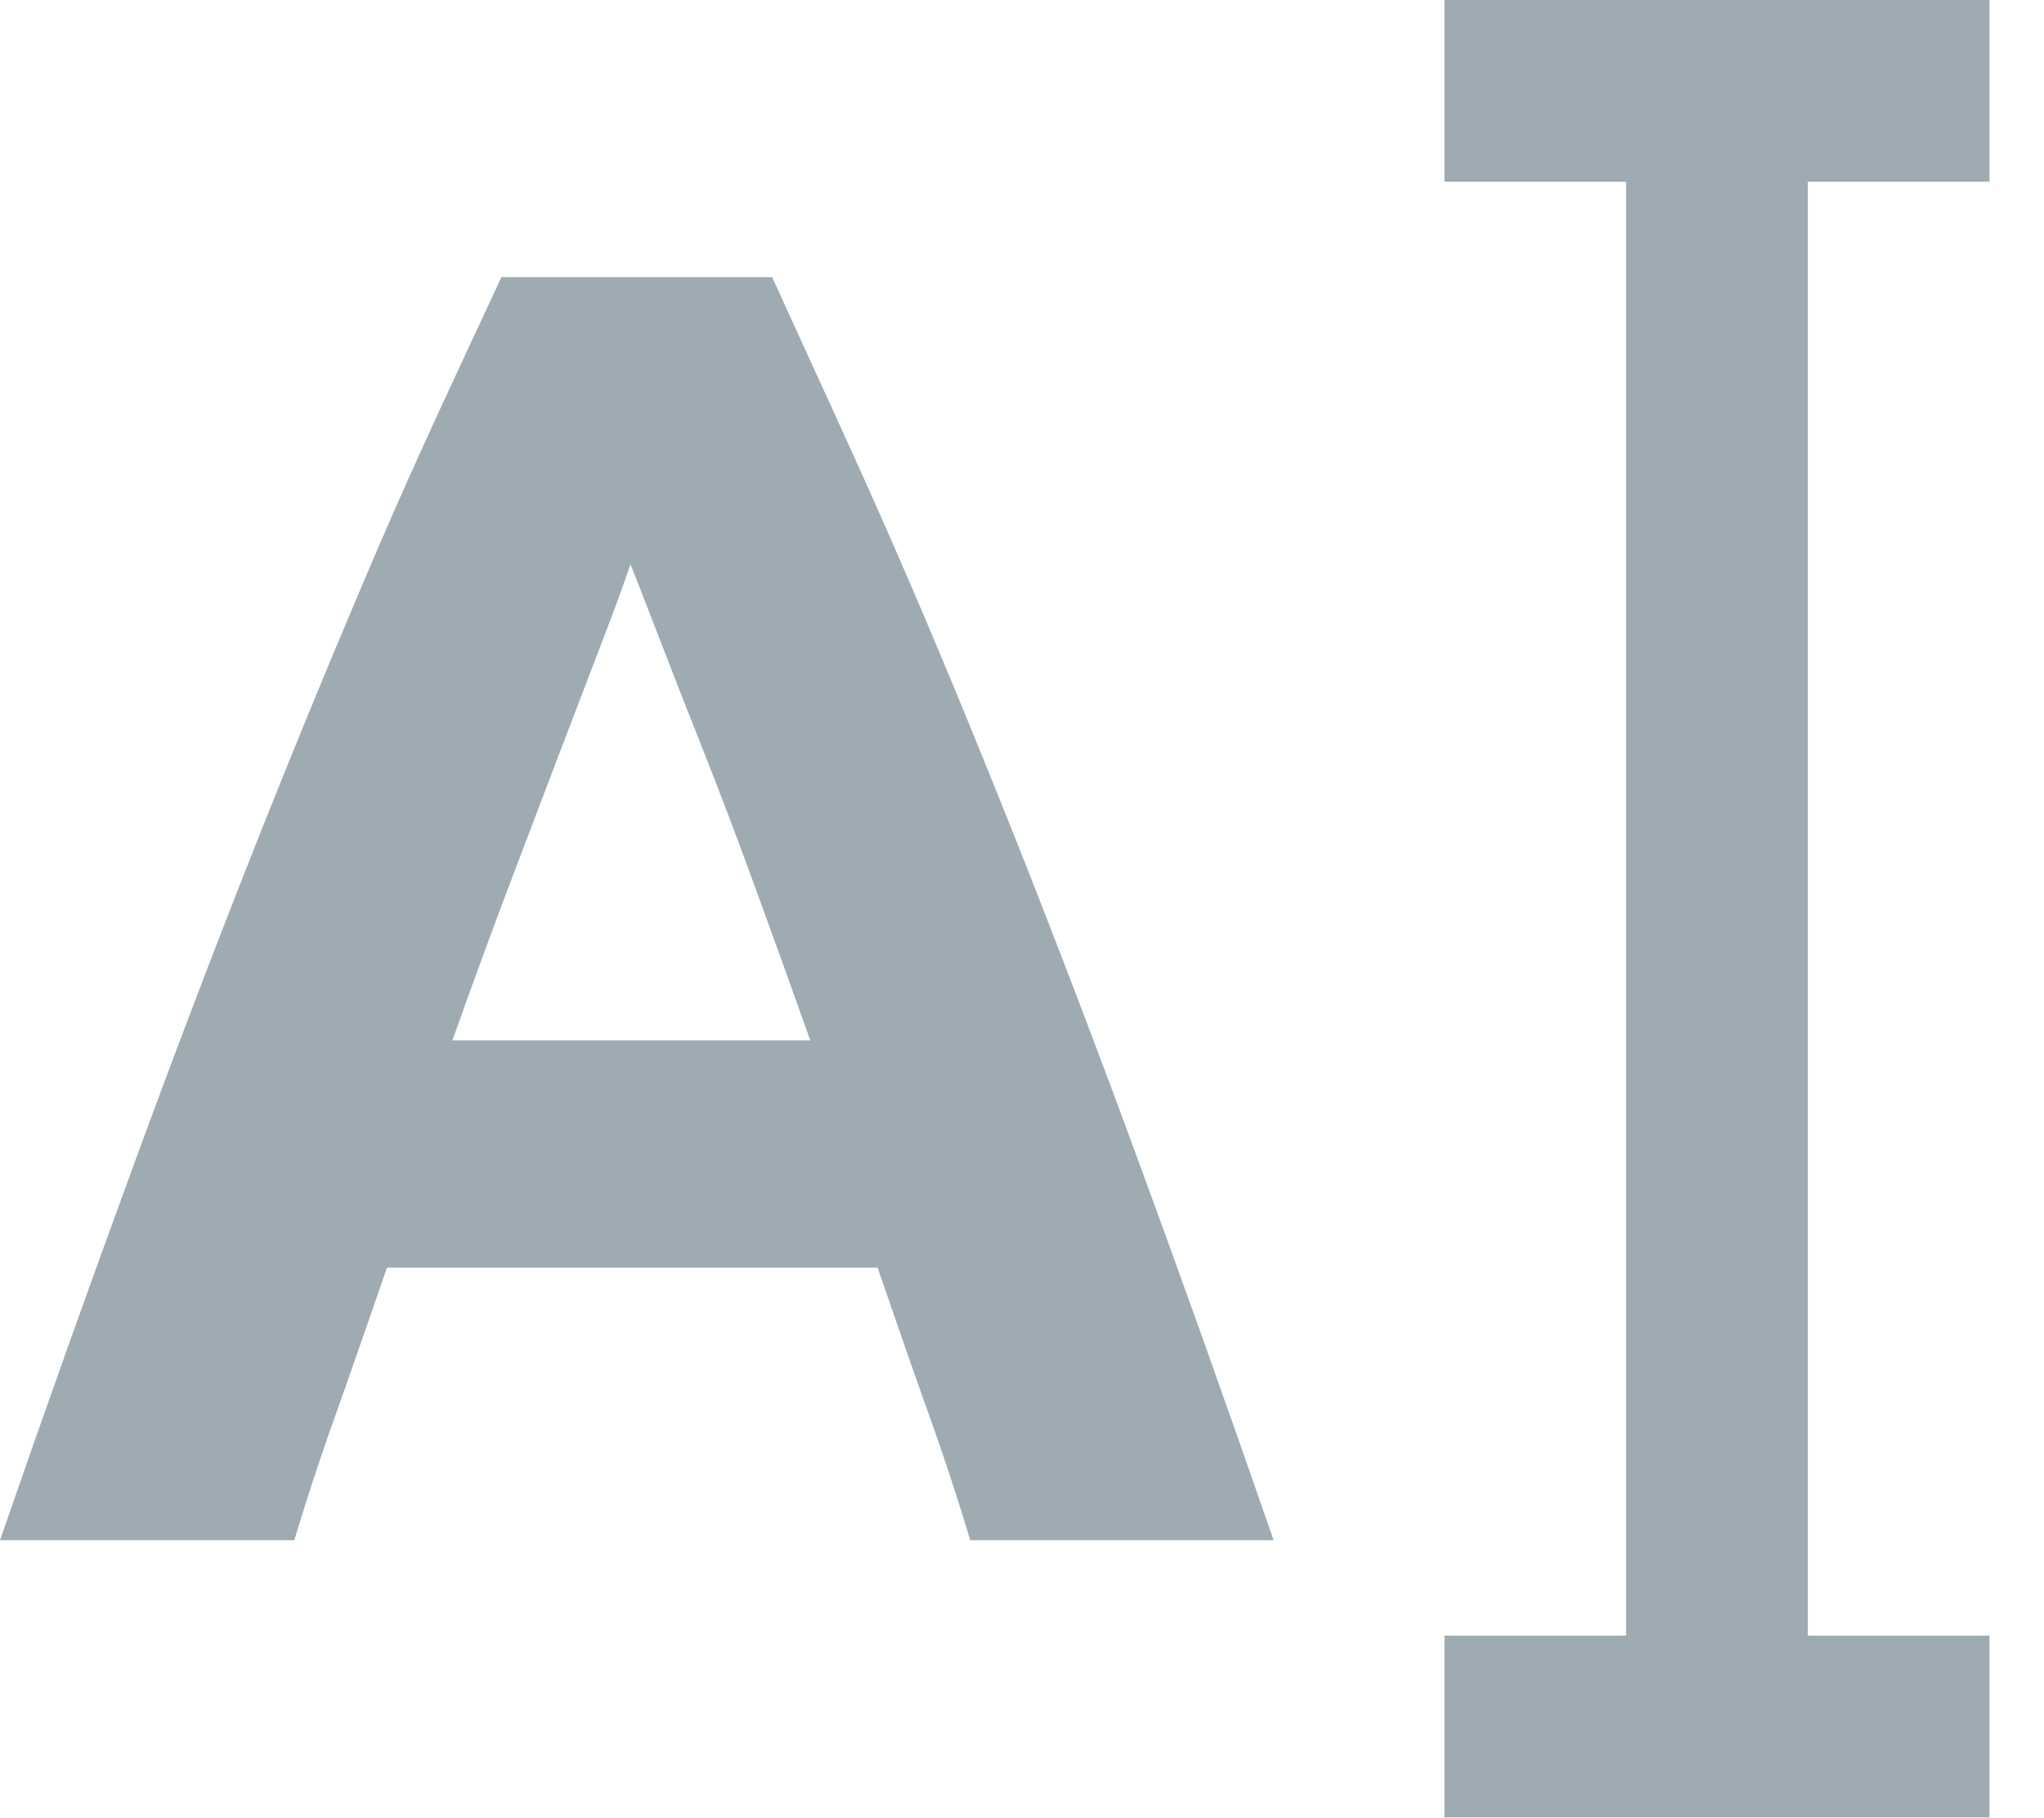
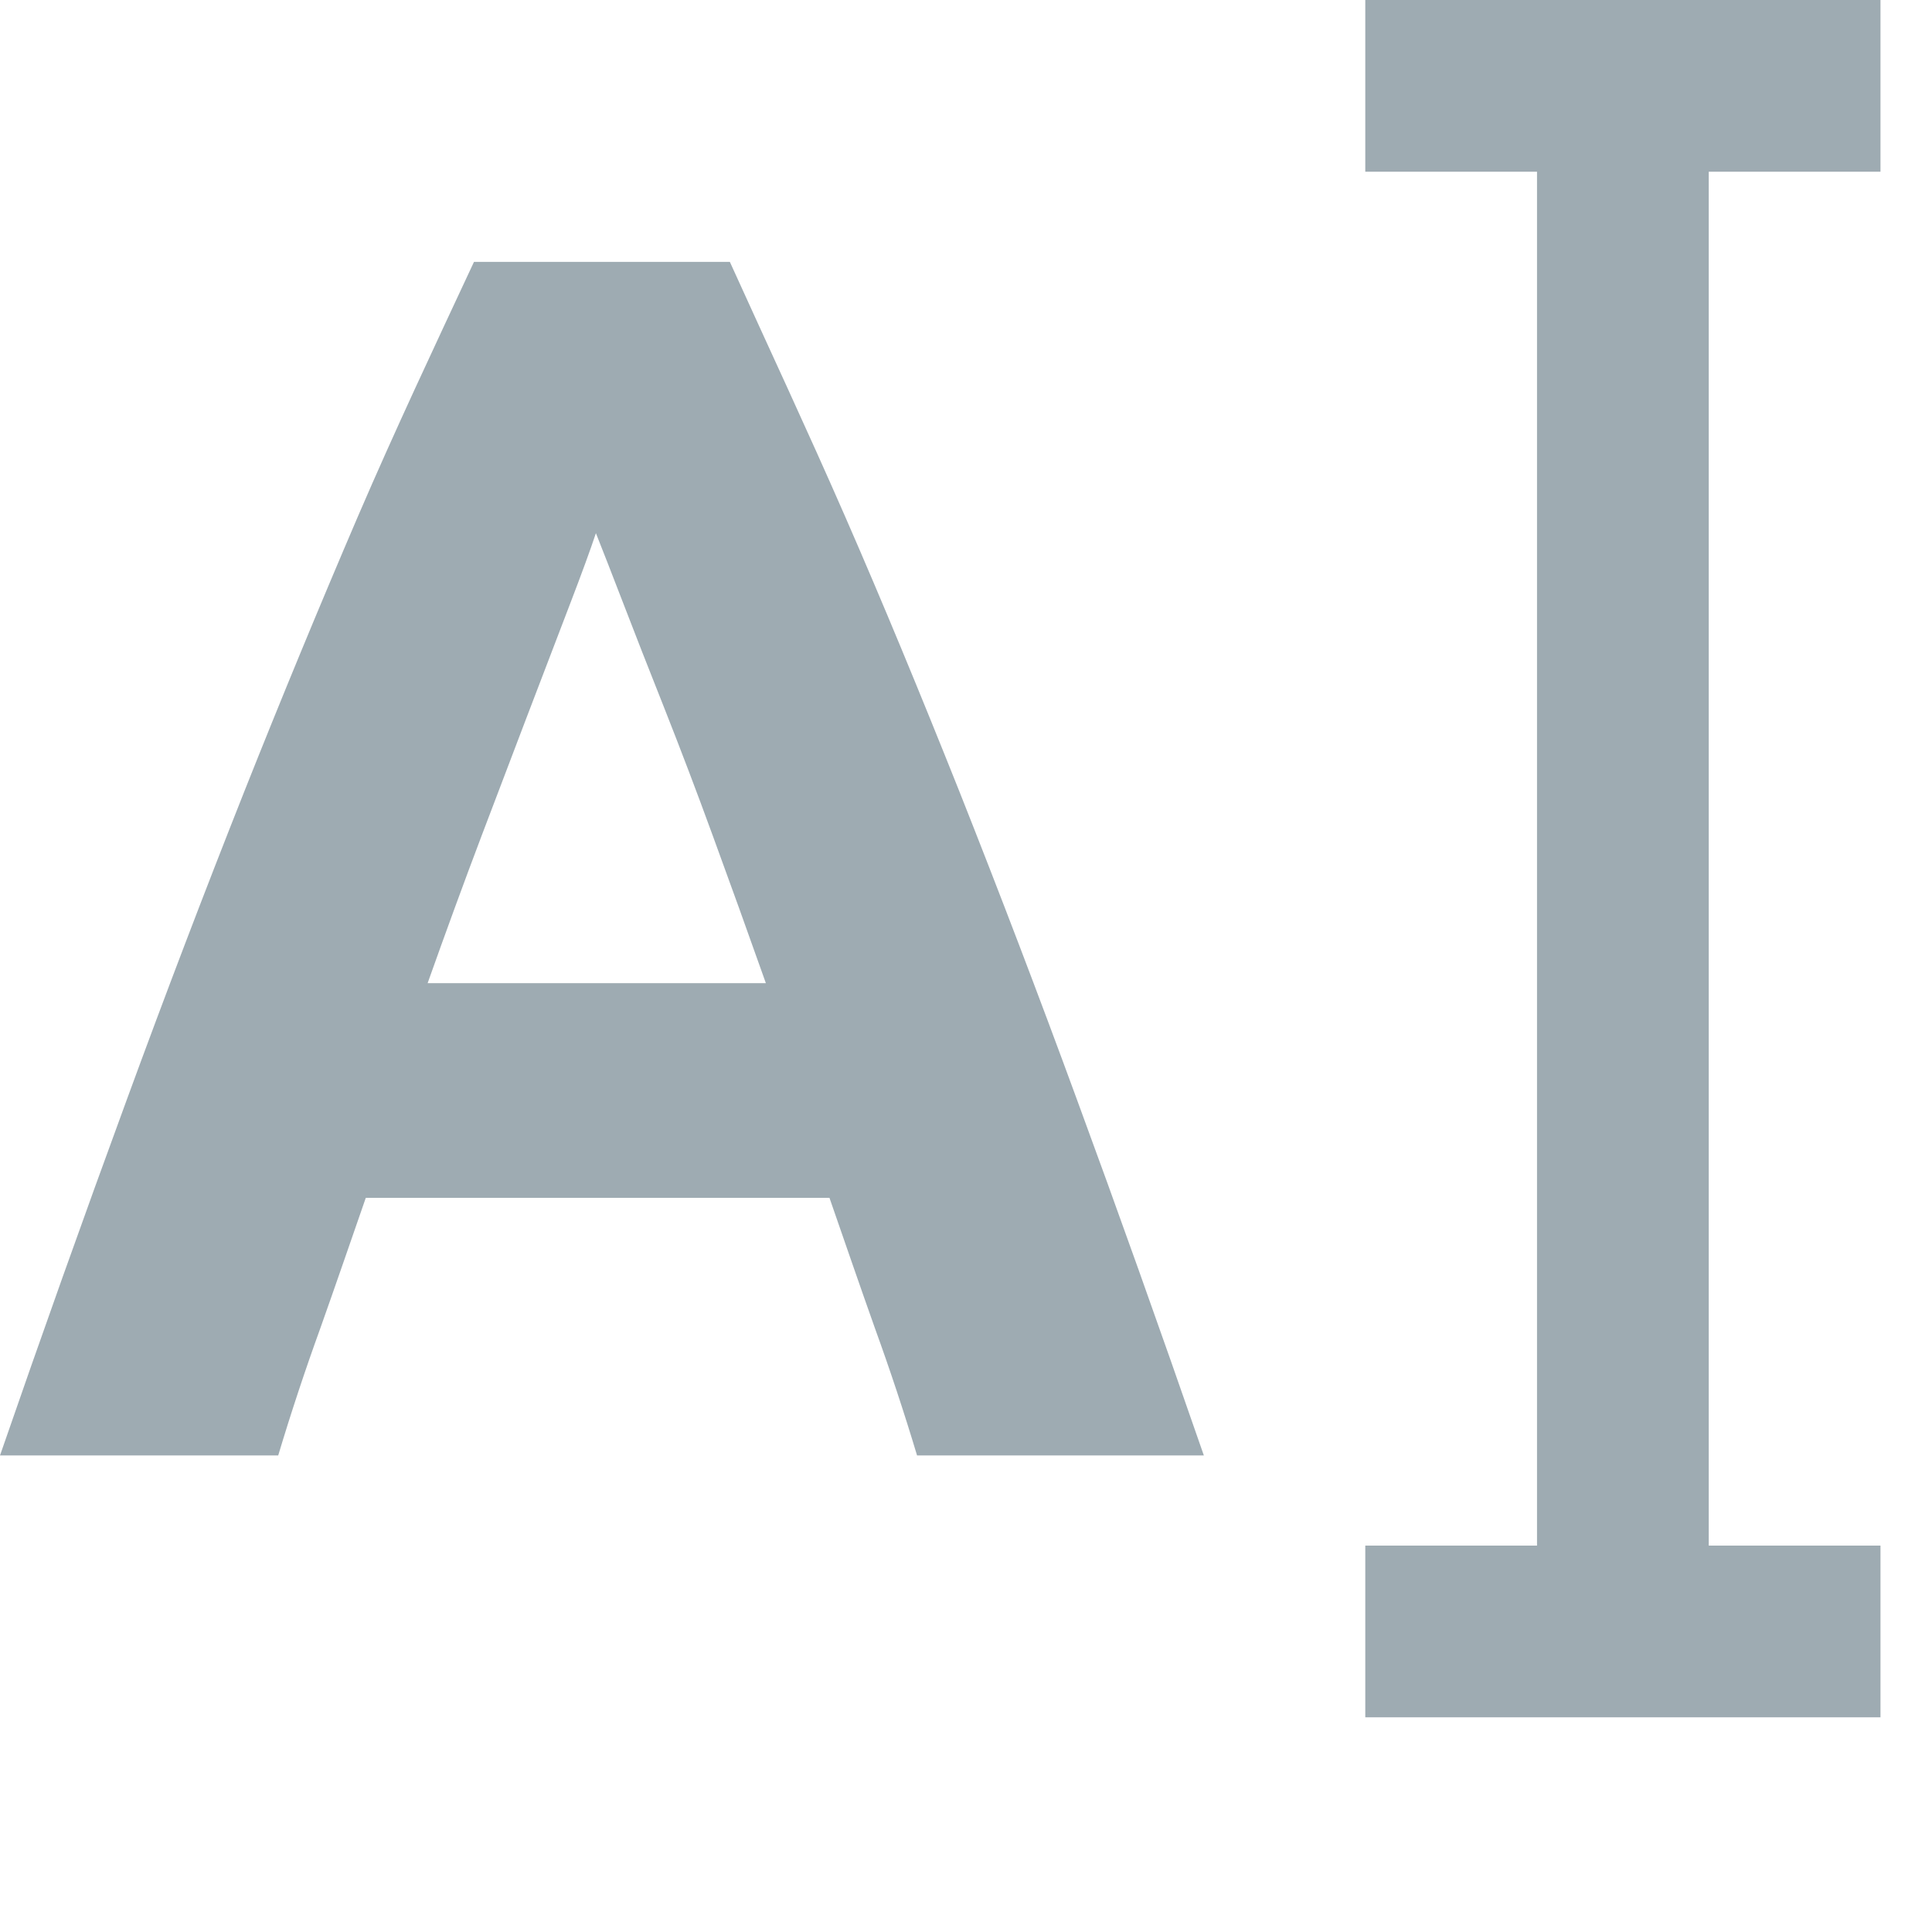
- <svg xmlns="http://www.w3.org/2000/svg" width="36" height="32">
+ <svg xmlns="http://www.w3.org/2000/svg" width="36" height="36">
  <path d="M17.872 14.736a235.39 235.39 0 012.192 5.744c.746 2.027 1.536 4.24 2.368 6.64h-5.344a44.4 44.4 0 00-.784-2.368c-.288-.81-.57-1.632-.848-2.432h-8.64c-.278.8-.56 1.621-.848 2.432a44.4 44.4 0 00-.784 2.368H0a371.54 371.54 0 012.368-6.644 233.104 233.104 0 012.192-5.748 206.71 206.71 0 012.112-5.112c.693-1.61 1.413-3.136 2.16-4.736H13.6c.725 1.6 1.44 3.125 2.144 4.736.704 1.61 1.413 3.328 2.128 5.12zM7.968 18.32h6.303c-.34-.96-.671-1.878-.991-2.752a94.407 94.407 0 00-.912-2.4c-.288-.725-.539-1.365-.752-1.92-.214-.555-.384-.992-.512-1.313-.107.32-.267.758-.48 1.313a1241.872 1241.872 0 00-1.648 4.32c-.331.874-.667 1.792-1.008 2.752zM35.04 3.2h-3.2v25.6h3.2V32h-9.6v-3.2h3.2V3.2h-3.2V0h9.6v3.2z" fill="#9EABB2" fill-rule="nonzero" />
</svg>
